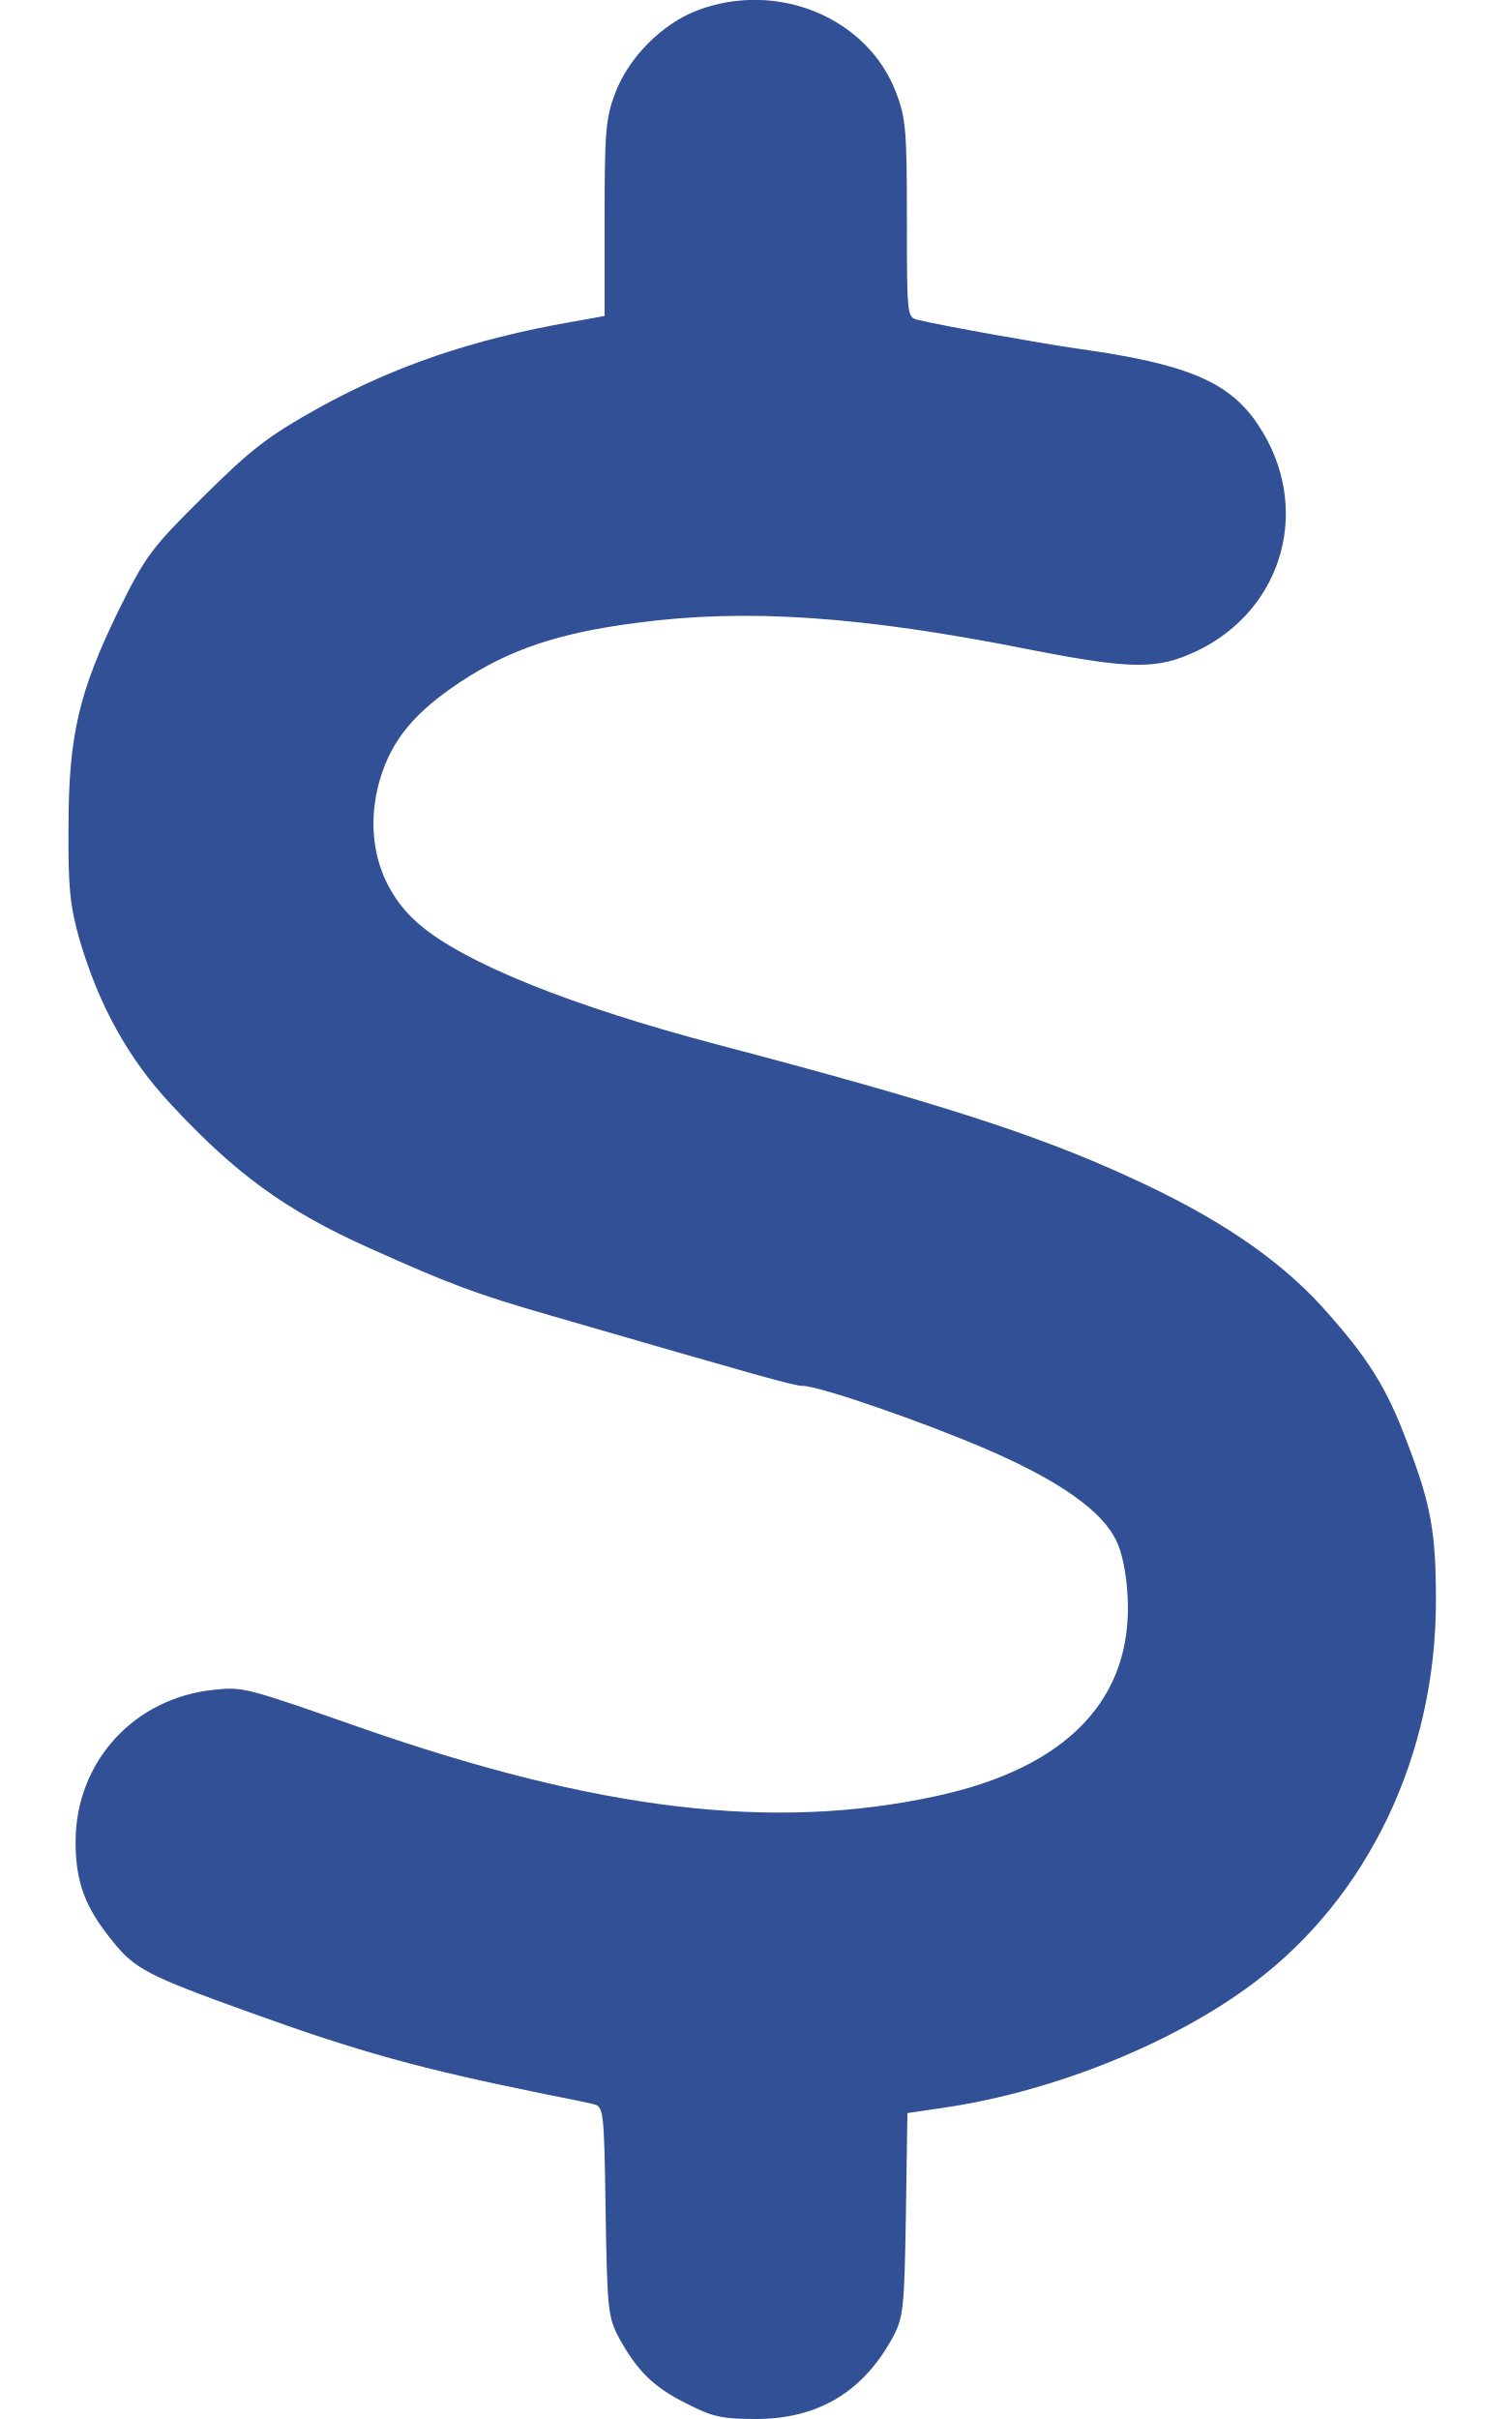
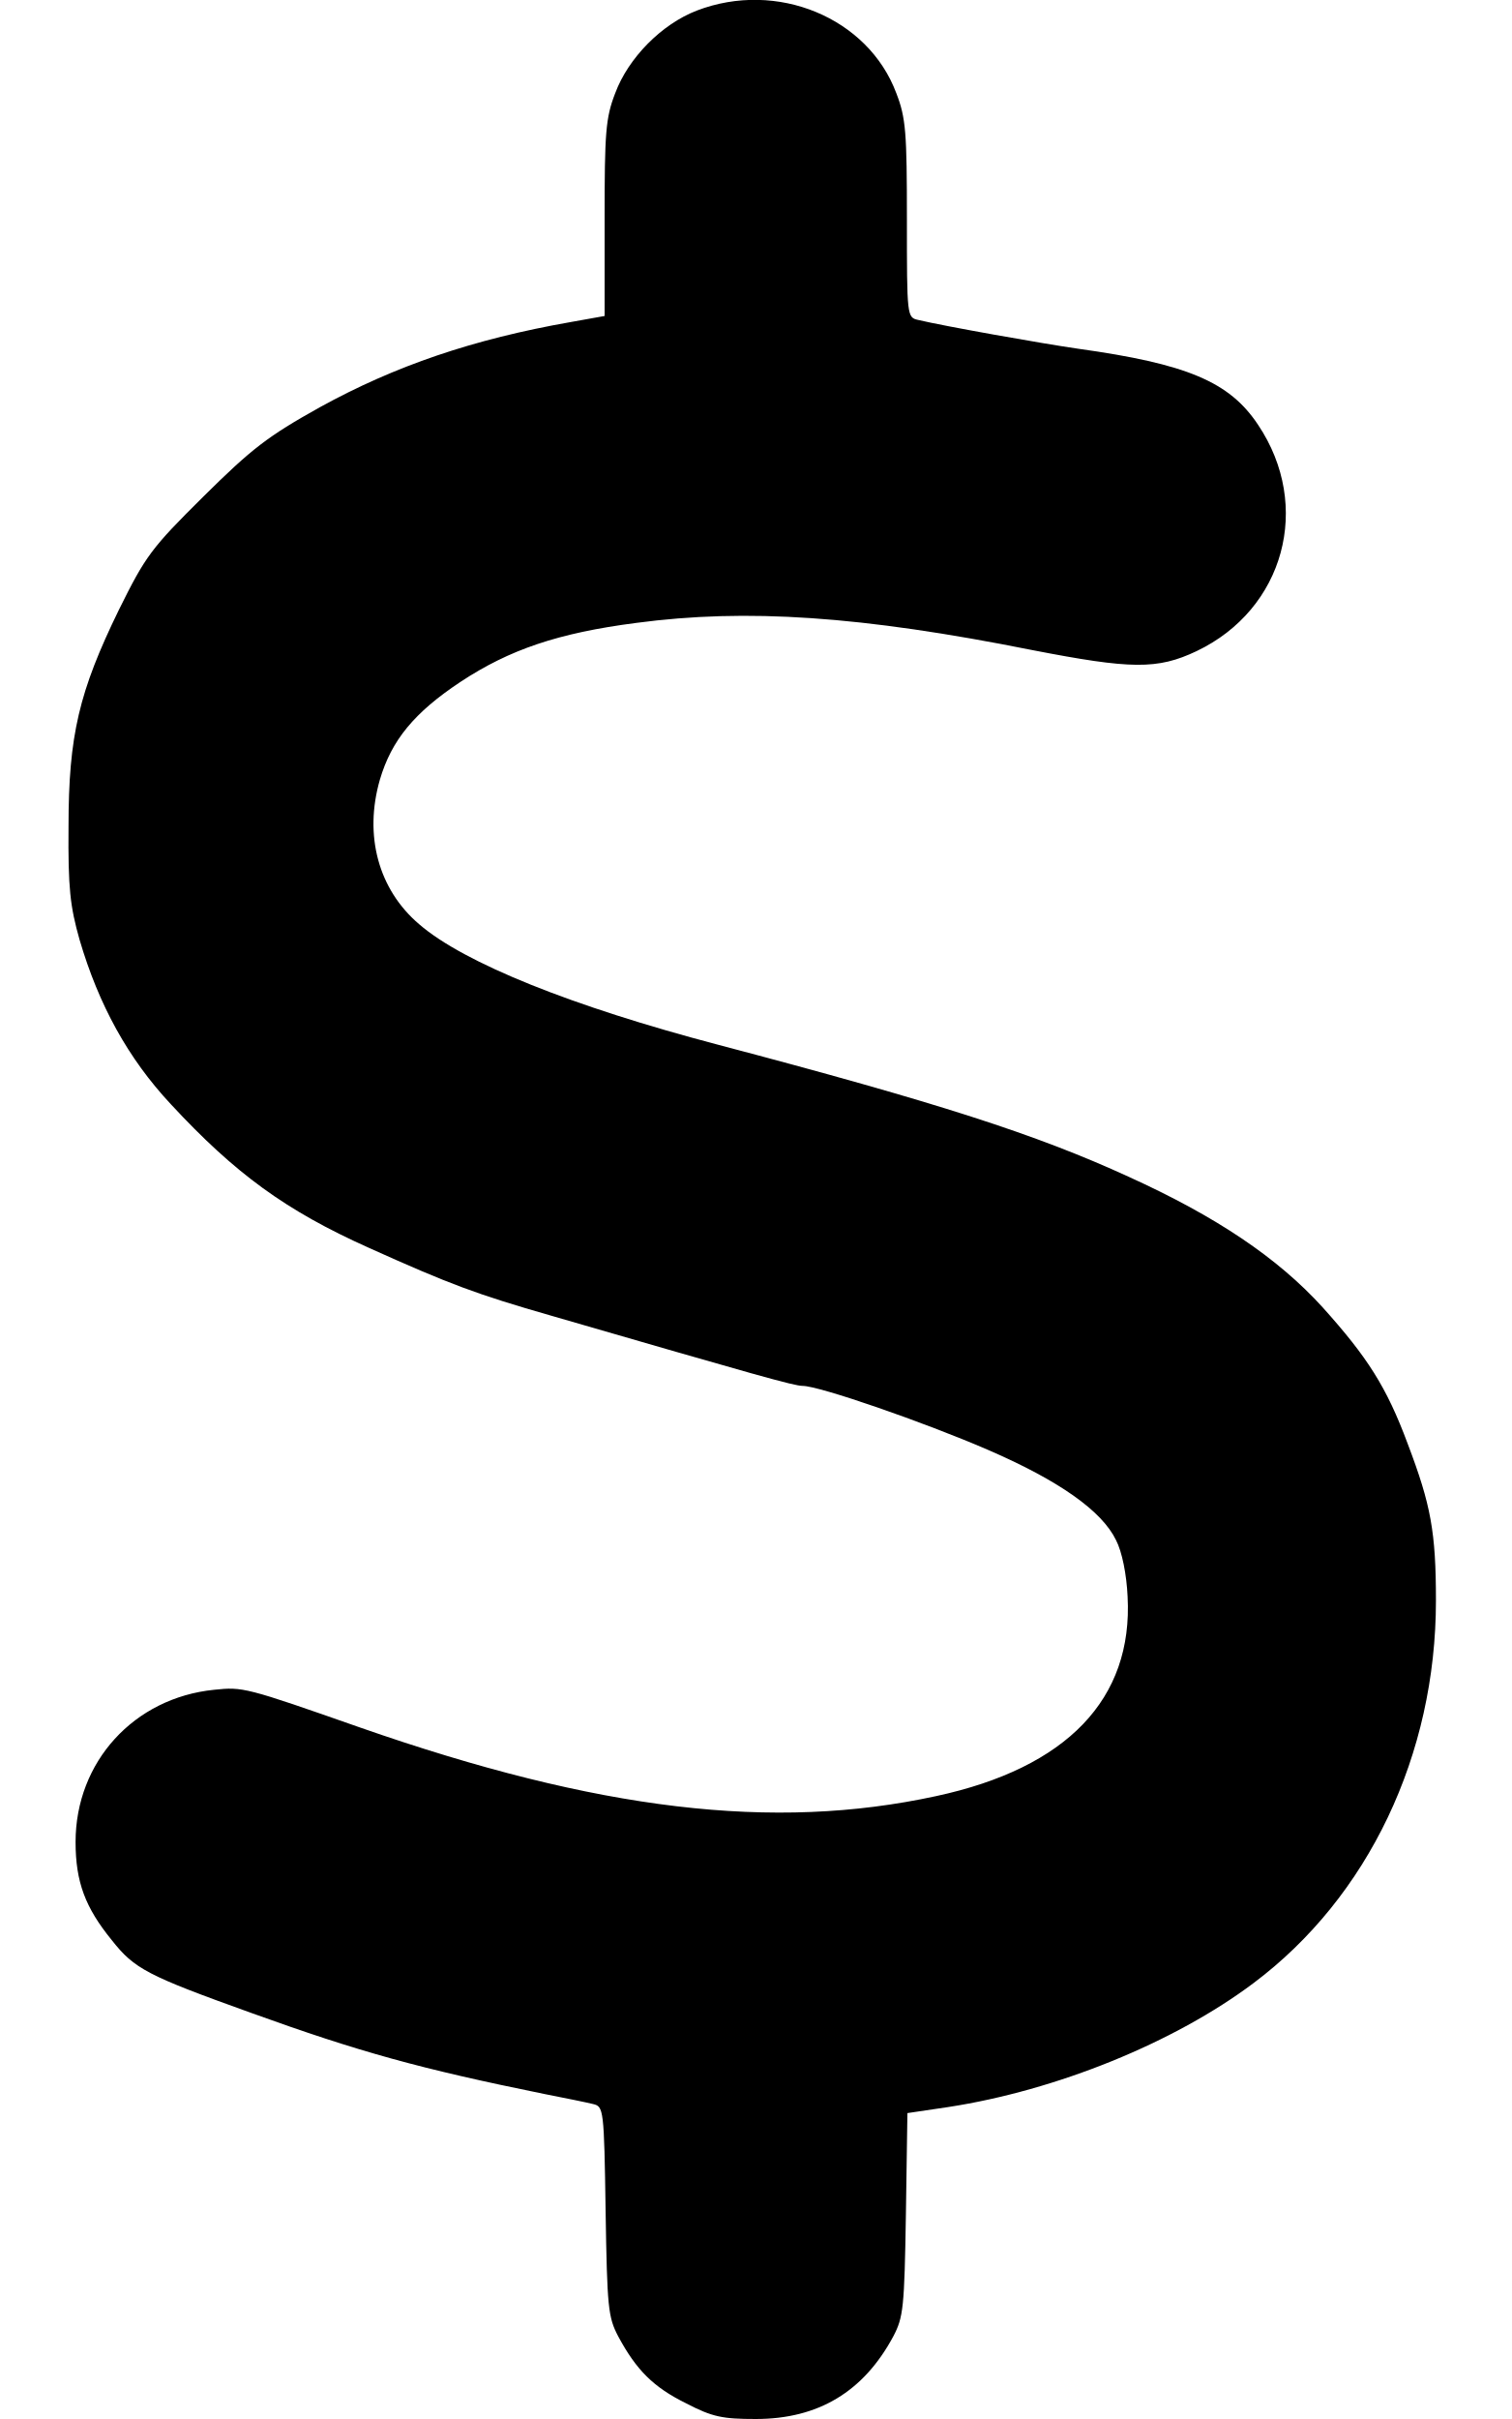
<svg xmlns="http://www.w3.org/2000/svg" version="1.0" width="300pt" height="480pt" viewBox="0 0 300 480" preserveAspectRatio="xMidYMid meet">
-   <g transform="translate(0,480) scale(0.1,-0.1)" fill="#325096" stroke="none">
+   <g transform="translate(0,480) scale(0.1,-0.1)" fill="#000000" stroke="none">
    <path d="M1383 4779 c-70 -27 -136 -94 -162 -164 -19 -49 -21 -78 -21 -249 l0 -193 -67 -12 c-194 -34 -349 -87 -498 -169 -104 -58 -135 -82 -231 -177 -104 -103 -115 -118 -168 -225 -79 -162 -100 -249 -100 -430 -1 -122 3 -158 22 -225 38 -129 96 -235 181 -326 128 -138 228 -211 393 -285 160 -72 213 -92 363 -135 407 -118 481 -139 498 -139 33 0 241 -72 368 -127 141 -61 226 -121 254 -179 12 -23 21 -68 23 -112 11 -203 -120 -340 -380 -396 -323 -70 -670 -29 -1143 136 -228 80 -233 81 -290 75 -159 -16 -275 -143 -275 -302 0 -79 19 -130 72 -195 45 -57 70 -70 276 -144 216 -78 336 -111 582 -161 41 -8 85 -17 97 -20 21 -5 22 -9 25 -213 3 -191 5 -210 25 -248 36 -67 70 -101 135 -133 52 -27 72 -31 138 -31 124 0 214 54 273 164 20 38 22 57 25 242 l3 201 81 12 c215 33 449 128 606 246 228 171 362 453 362 759 0 136 -10 190 -56 311 -42 113 -80 172 -169 271 -89 98 -211 180 -385 259 -183 84 -379 147 -815 262 -289 76 -504 162 -593 239 -81 69 -110 176 -78 287 23 78 68 133 160 194 97 64 194 97 349 117 218 29 446 14 786 -54 196 -38 248 -39 326 -2 174 83 230 288 122 449 -57 86 -142 121 -357 151 -70 10 -267 45 -317 57 -23 5 -23 6 -23 200 0 172 -2 201 -21 250 -56 150 -237 225 -396 164z" />
  </g>
</svg>
